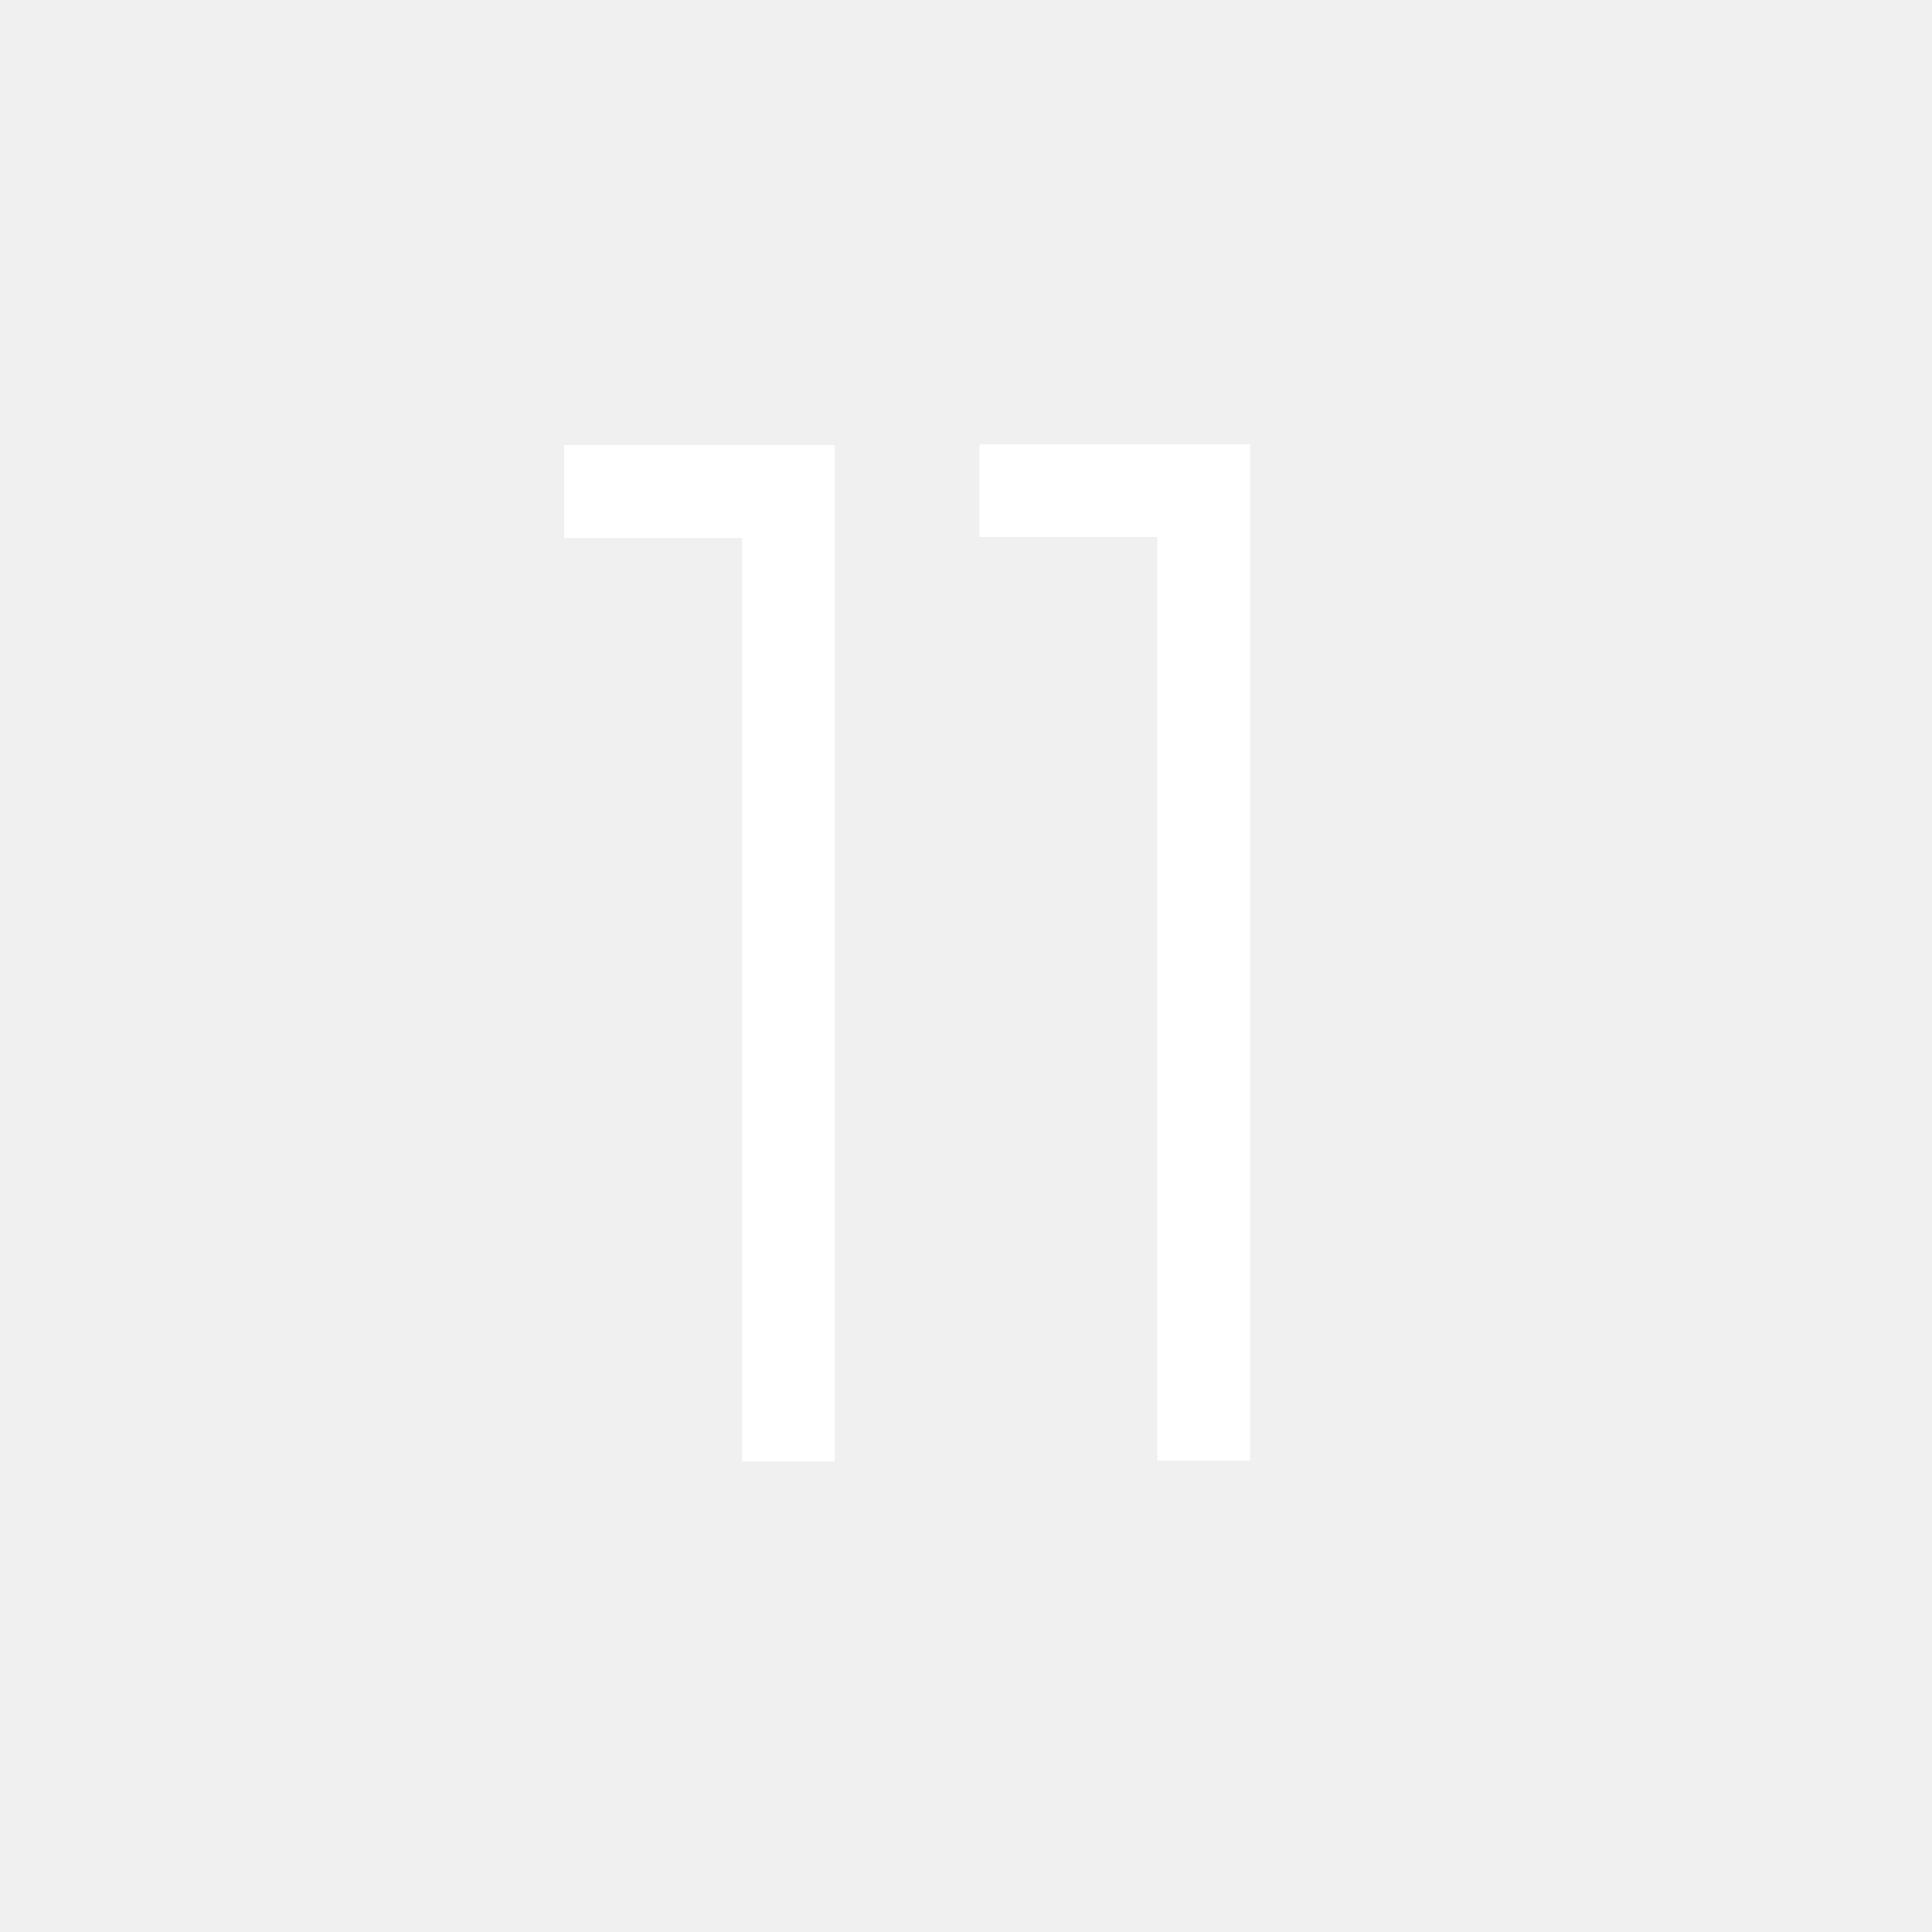
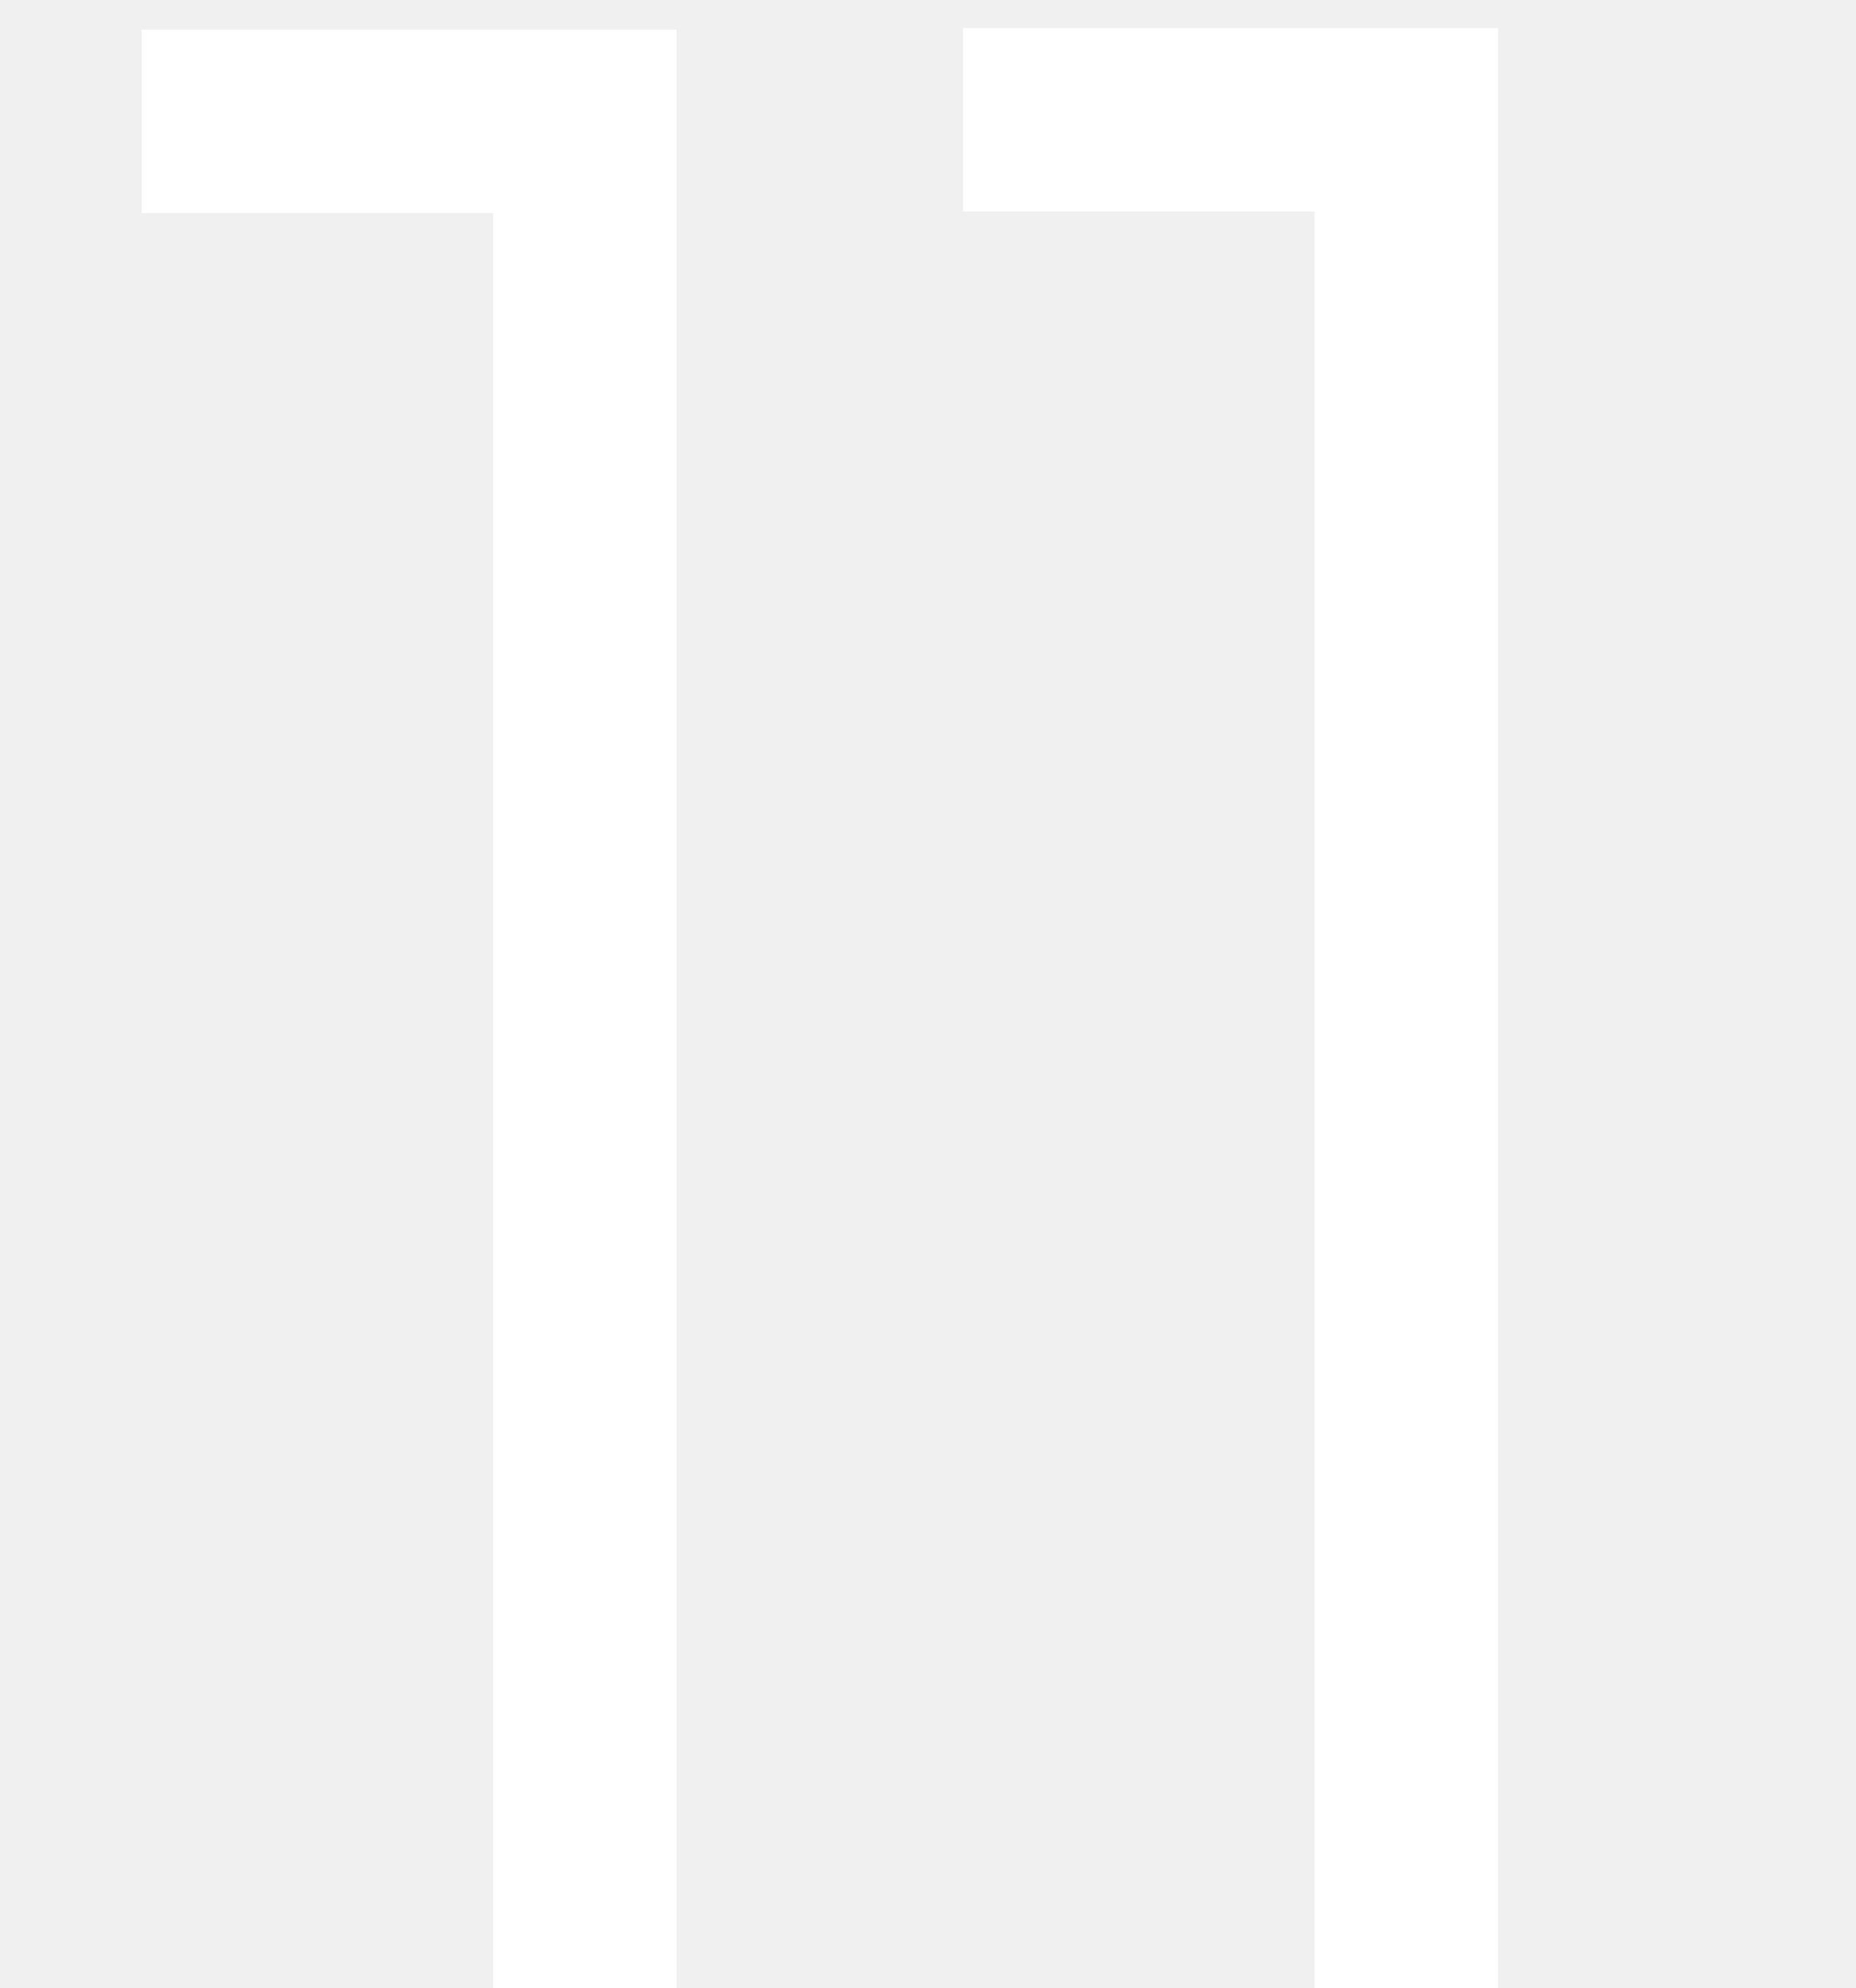
- <svg xmlns="http://www.w3.org/2000/svg" version="1.1" x="0px" y="0px" viewBox="0 0 1000 1000" style="enable-background:new 0 0 1000 1000;" xml:space="preserve">
+ <svg xmlns="http://www.w3.org/2000/svg" version="1.1" x="0px" y="0px" width="210" height="225" viewBox="255 240 485.52 485.52" style="enable-background:new 0 0 1000 1000;" xml:space="preserve">
  <style type="text/css">
	.st0{display:none;}
	.st1{display:inline;fill:url(#SVGID_1_);}
	.st2{display:inline;fill:none;stroke:#FFFFFF;stroke-width:48;stroke-miterlimit:10;}
	.st3{fill:none;stroke:#FFFFFF;stroke-width:48;stroke-miterlimit:10;}
</style>
  <g id="Layer_2" class="st0">
    <radialGradient id="SVGID_1_" cx="500.062" cy="500.434" r="895.056" gradientTransform="matrix(0.8052 0 0 0.4533 97.3736 273.1489)" gradientUnits="userSpaceOnUse">
      <stop offset="0" style="stop-color:#3EB1DD" />
      <stop offset="0.774" style="stop-color:#3D8BDD" />
    </radialGradient>
    <rect x="0" class="st1" width="1000" height="1000" />
  </g>
  <g id="Layer_14" class="st0">
    <polyline class="st2" points="292.06,254.43 408.06,254.43 408.06,756.43  " />
    <path class="st2" d="M513.58,448.27c0-217.06,263.44-243.67,263.42-11.34c-0.02,216.15-277.21-20.07-277.21,205.93v89.68H773.9   v-79.49" />
  </g>
  <g id="Layer_3">
    <polyline class="st3" points="292.06,254.43 408.06,254.43 408.06,756.43  " />
    <polyline class="st3" points="507,254 623,254 623,756  " />
  </g>
  <g id="Layer_1" class="st0">
    <polyline class="st2" points="136.06,253.43 252.06,253.43 252.06,755.43  " />
    <circle class="st2" cx="611.09" cy="492.34" r="212.76" />
  </g>
  <g id="Layer_13" class="st0">
    <circle class="st2" cx="498.96" cy="453.51" r="158.53" />
    <path class="st2" d="M682.33,453.51c0,254.58-28.43,289.8-198.39,282.41" />
  </g>
  <g id="Layer_12" class="st0">
    <circle class="st2" cx="500.44" cy="606.06" r="129.56" />
    <circle class="st2" cx="498.25" cy="369.36" r="89.15" />
  </g>
  <g id="Layer_11" class="st0">
    <path class="st2" d="M305.12,348.22V261h390.47v127.96c-329.35,0-373.49,44.67-373.49,350.43h101.86" />
  </g>
  <g id="Layer_5" class="st0">
    <circle class="st2" cx="494.26" cy="546.28" r="158.53" />
    <path class="st2" d="M310.89,546.28c0-254.58,28.43-289.8,198.39-282.41" />
  </g>
  <g id="Layer_6" class="st0">
    <path class="st2" d="M544.29,261.99c0,0-105,0.26-153,0.26v121.71c398.05-1.4,422,379.03-0.58,351.81l-0.42-72.77" />
  </g>
  <g id="Layer_10" class="st0">
    <line class="st2" x1="577.59" y1="383.5" x2="577.59" y2="763.78" />
    <path class="st2" d="M480.5,234.75C480.5,412,474.52,474,331.11,474v82.18H699" />
  </g>
  <g id="Layer_7" class="st0">
    <path class="st2" d="M323.49,295.99h72.8c81.85,0,148.2,66.35,148.2,148.2v55.9" />
    <path class="st2" d="M352.89,496.59h227.5c63.9,0,115.7,51.8,115.7,115.7s-51.8,115.7-115.7,115.7h-208" />
  </g>
  <g id="Layer_8" class="st0">
    <path class="st2" d="M393.58,441.7c0-217.06,263.44-243.67,263.42-11.34c-0.02,216.15-277.21-20.07-277.21,205.93v89.68H653.9   v-79.49" />
  </g>
  <g id="Layer_9" class="st0">
    <polyline class="st2" points="408,254 524,254 524,756  " />
  </g>
  <g id="Layer_4" class="st0">
    <circle class="st2" cx="496.76" cy="496.86" r="212.76" />
  </g>
</svg>
